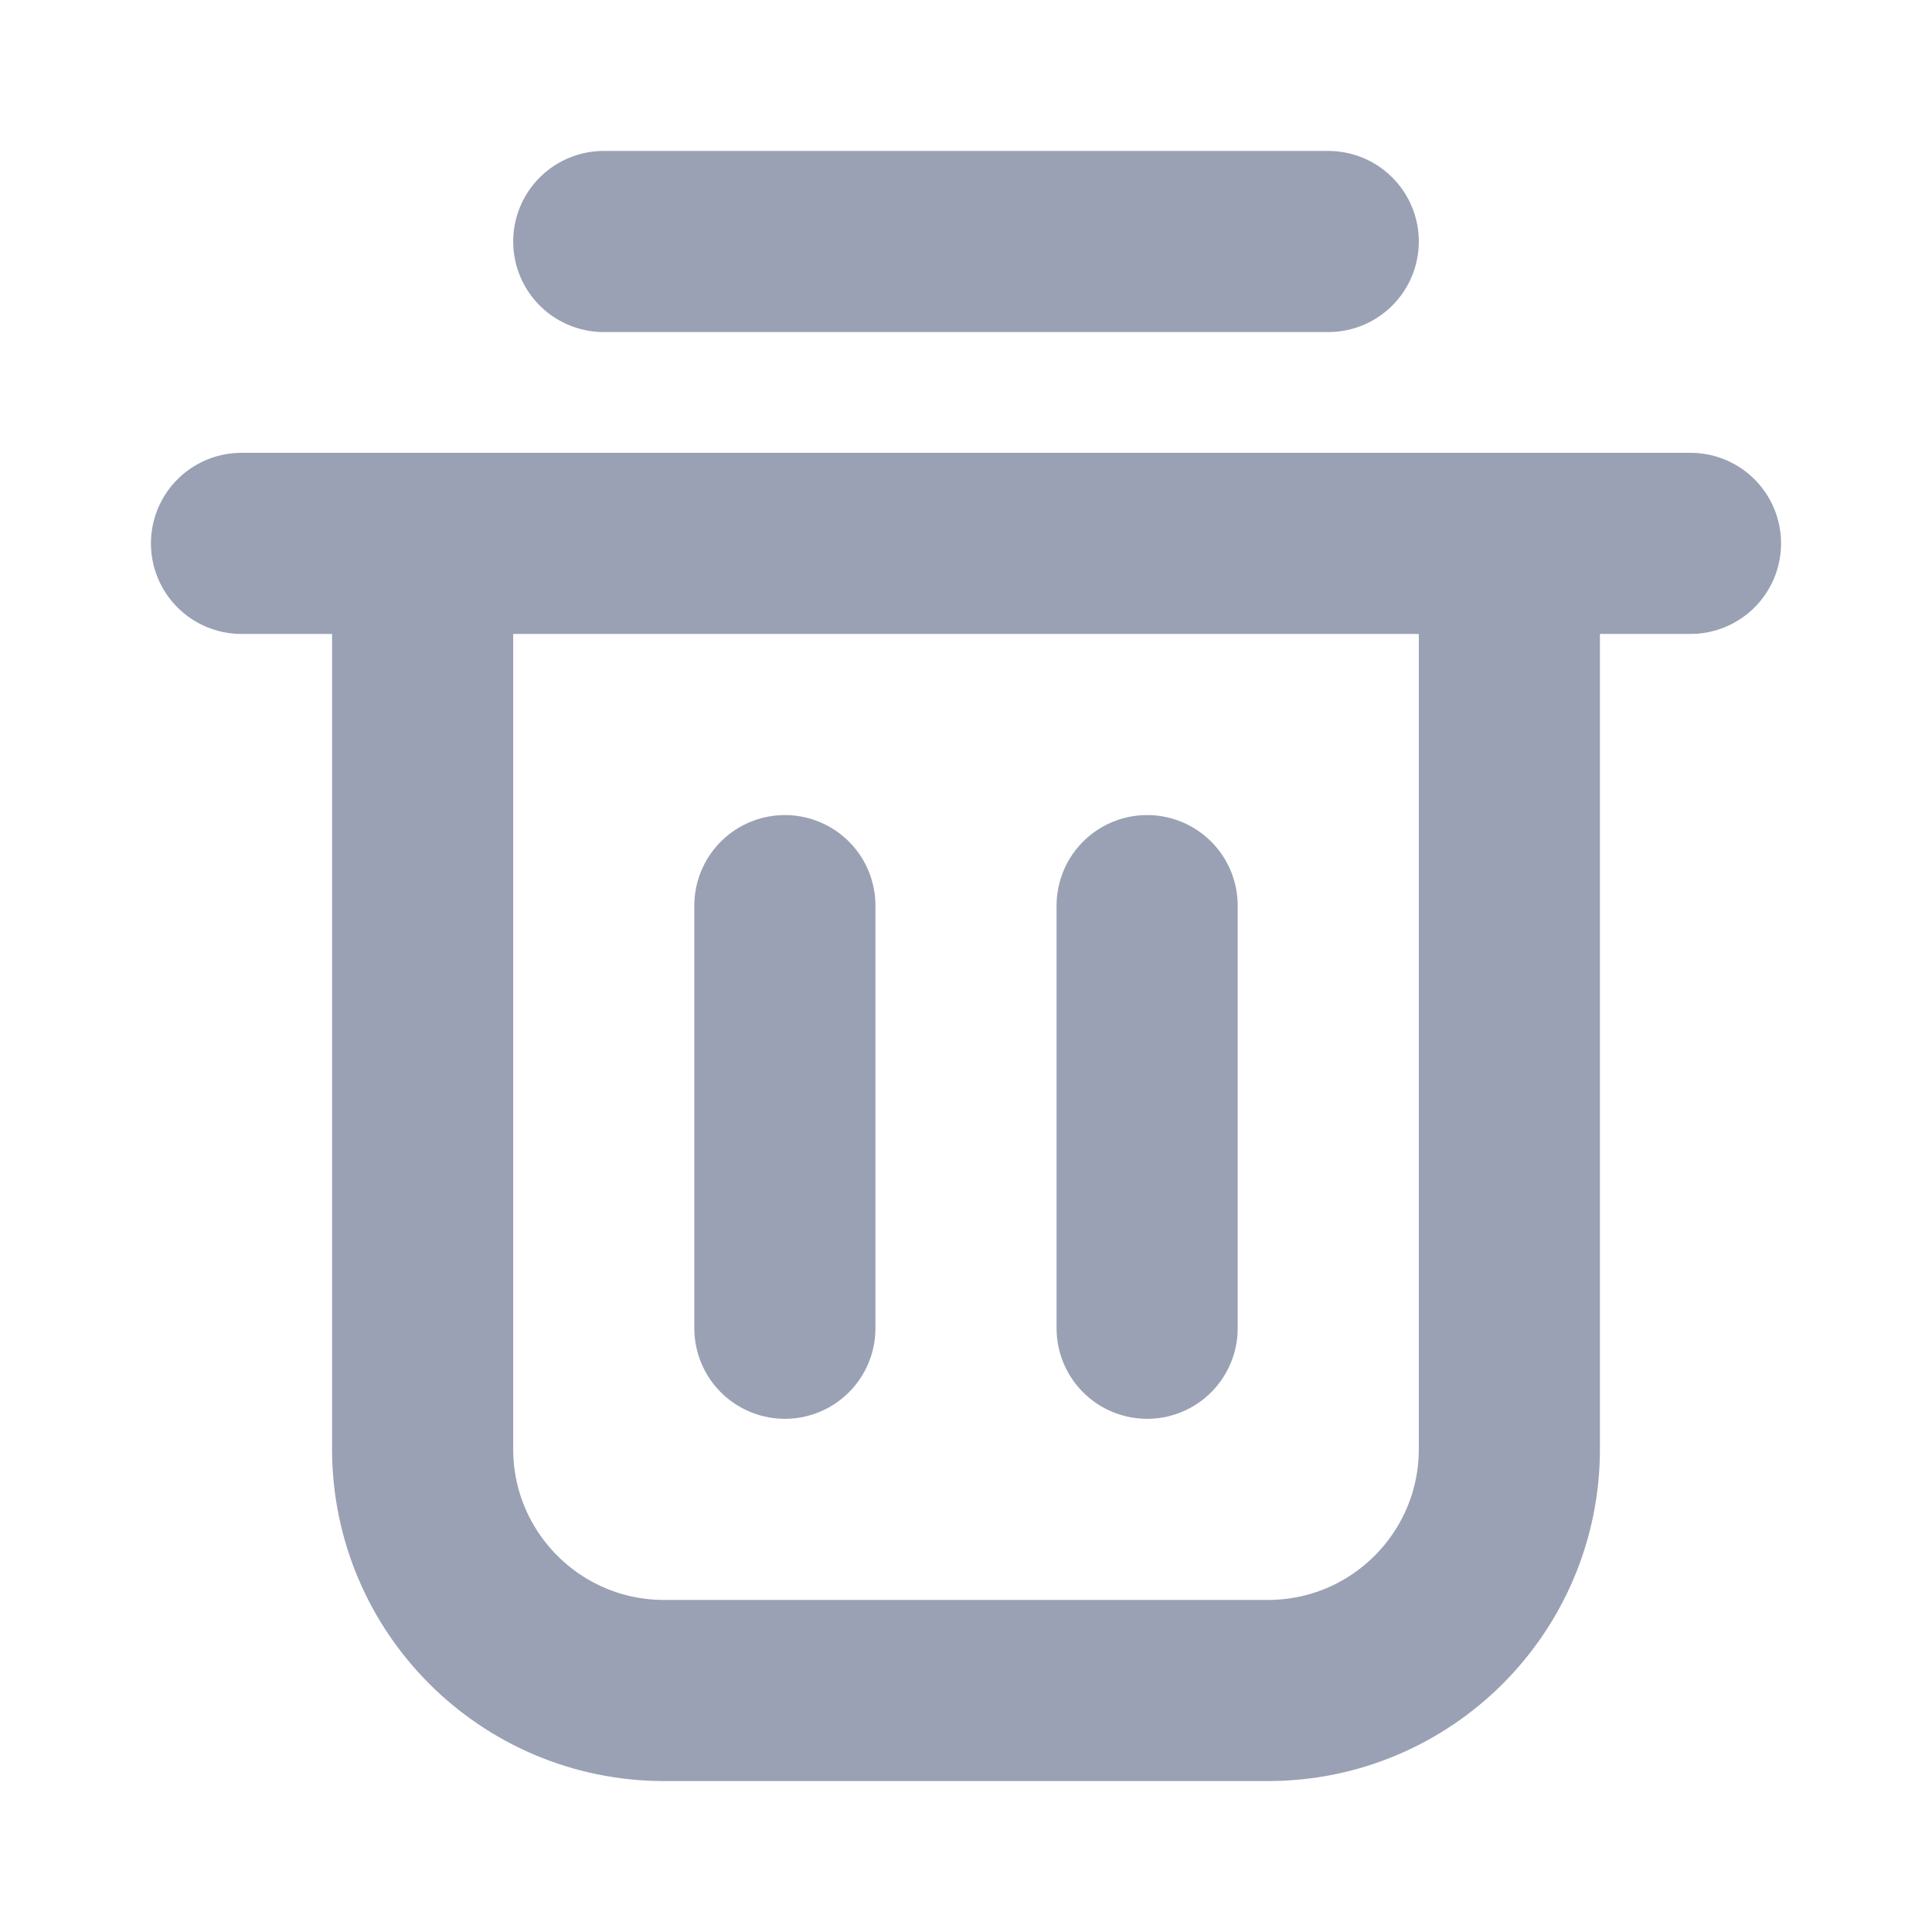
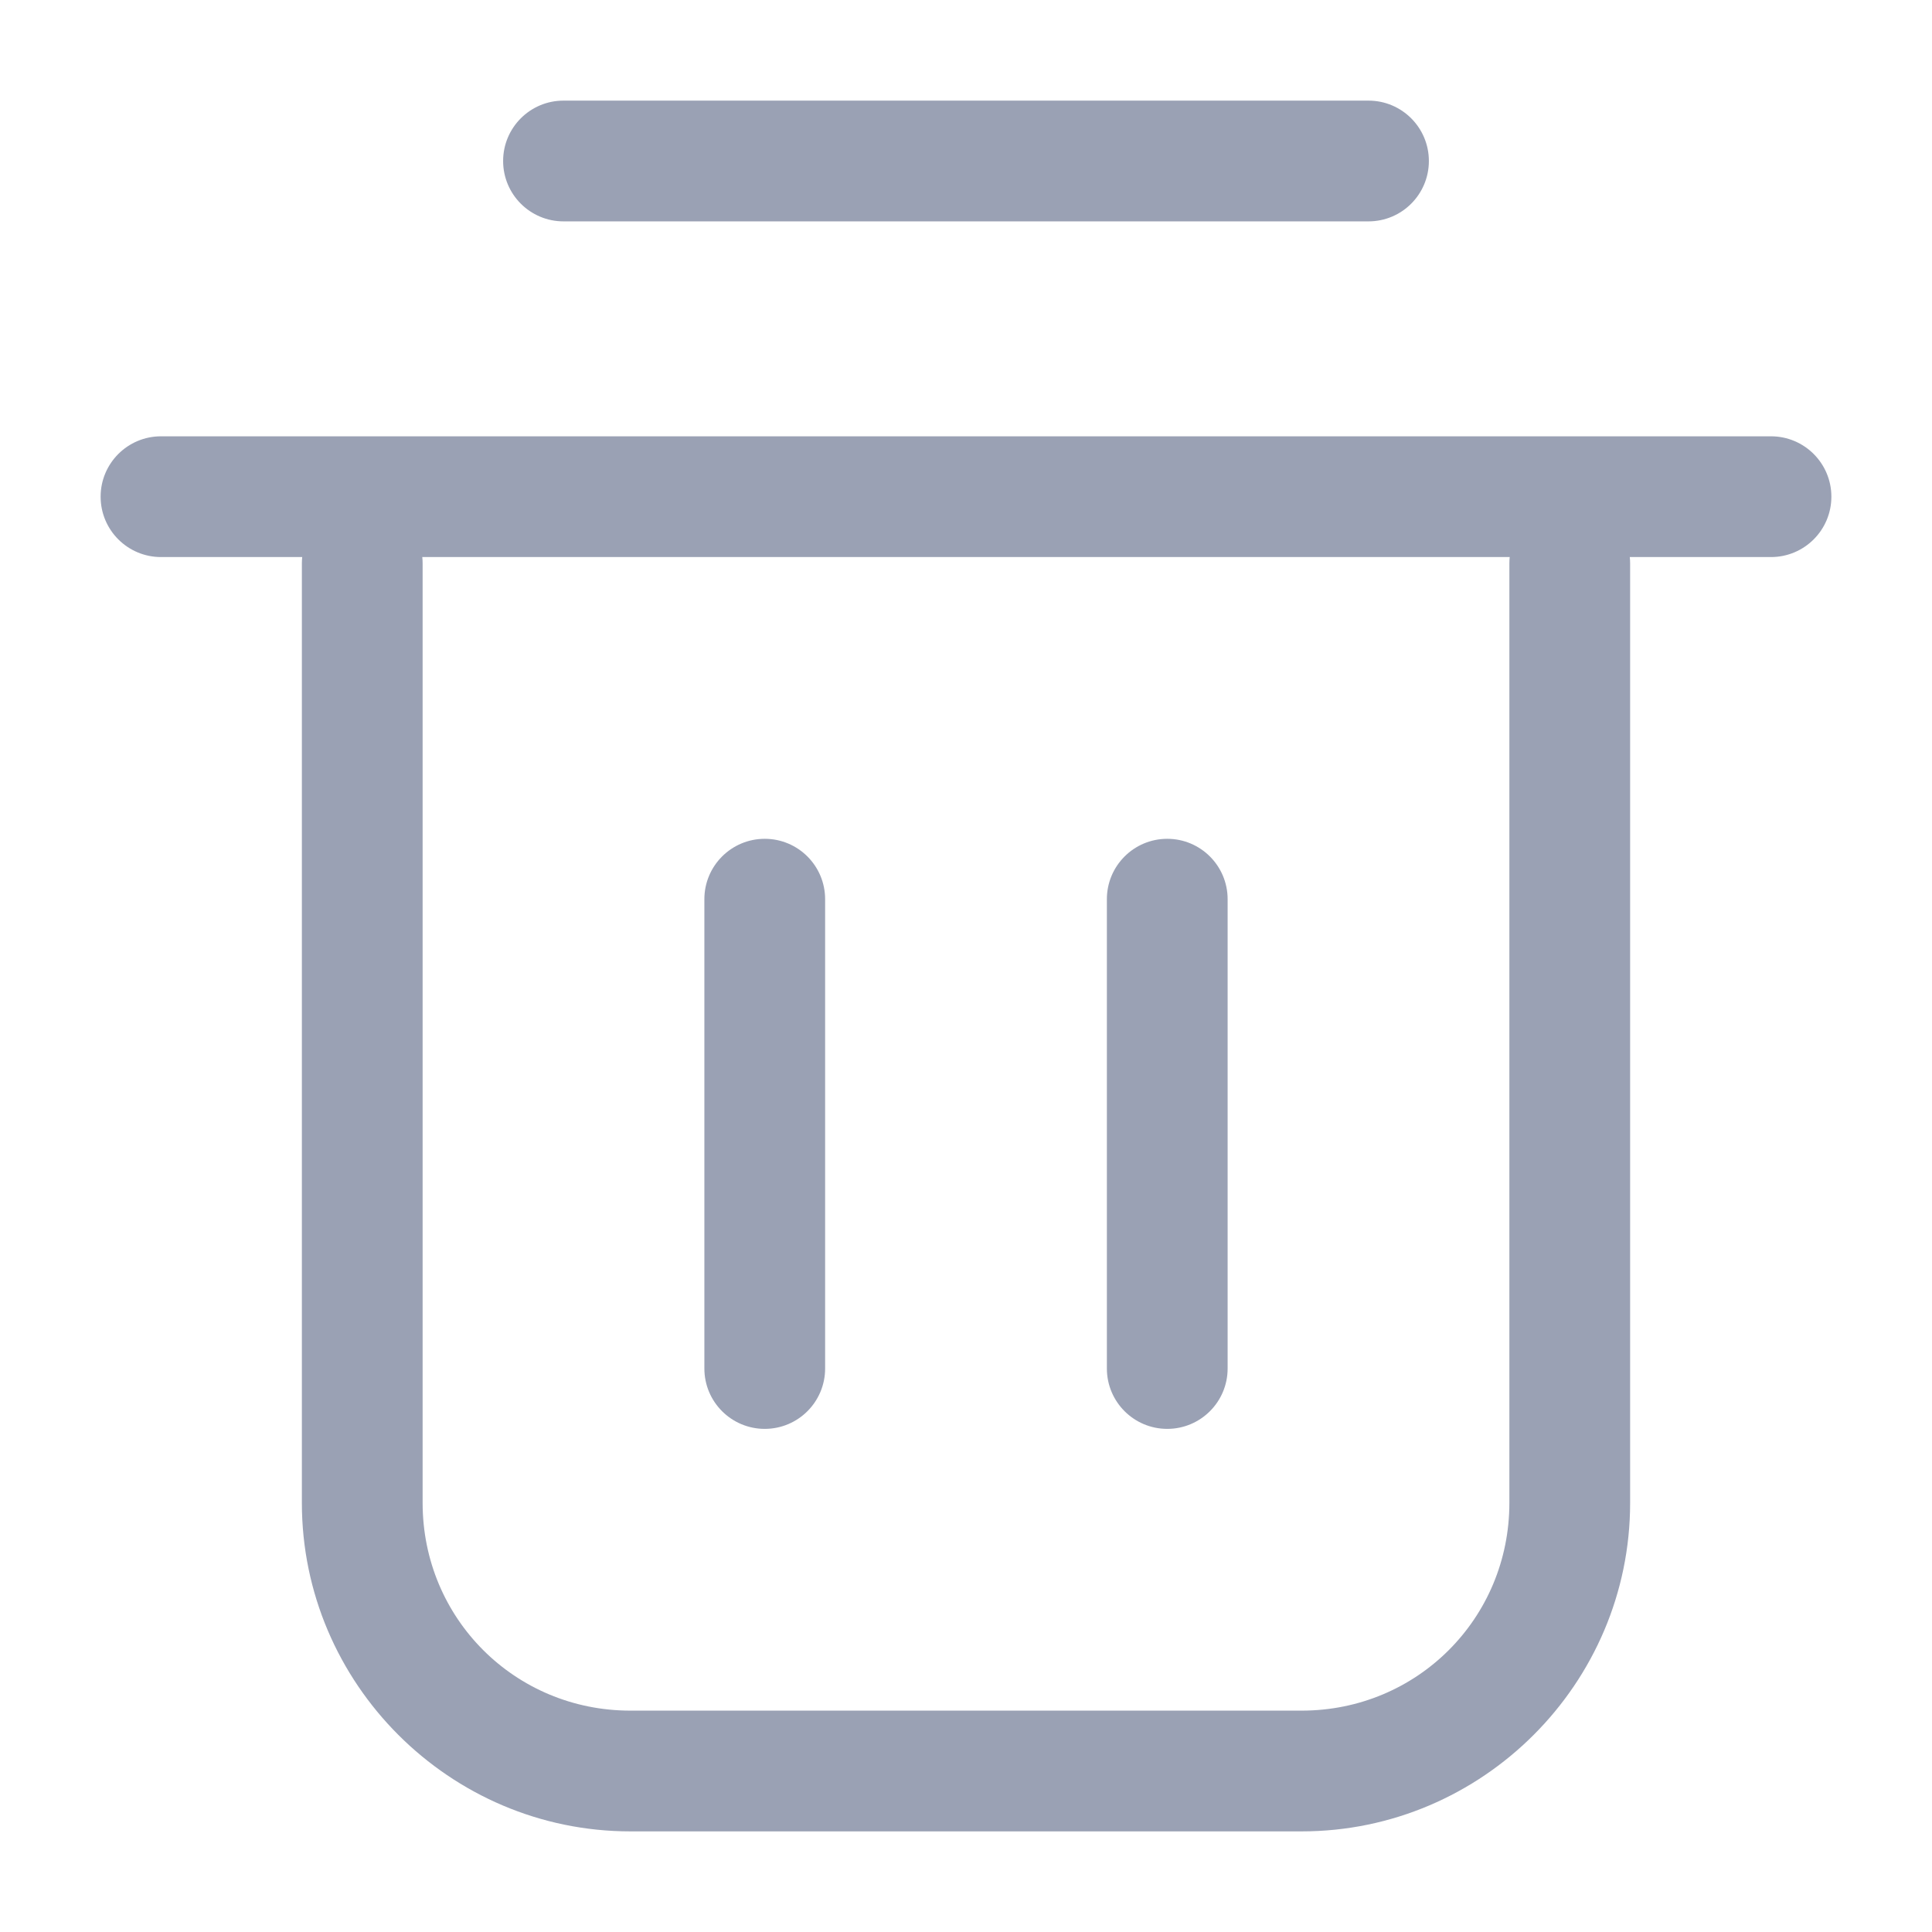
- <svg xmlns="http://www.w3.org/2000/svg" width="16" height="16" viewBox="0 0 16 16" fill="none">
-   <path d="M3.5 5V12C3.5 13.105 4.395 14 5.5 14H10.5C11.605 14 12.5 13.105 12.5 12V5" stroke="#9AA1B4" stroke-width="1.5" stroke-linecap="round" stroke-linejoin="round" />
-   <path d="M2 4.5H14" stroke="#9AA1B4" stroke-width="1.5" stroke-linecap="round" />
-   <path d="M5 2L11 2" stroke="#9AA1B4" stroke-width="1.5" stroke-linecap="round" />
-   <path d="M6.5 7.5V11M9.5 7.5V11" stroke="#9AA1B4" stroke-width="1.5" stroke-linecap="round" />
+ <svg xmlns="http://www.w3.org/2000/svg" id="Layer_1" data-name="Layer 1" viewBox="0 0 24 24" version="1.1">
+   <defs id="defs4">
+     <style id="style2">.cls-1,.cls-2{fill:none;stroke:#9aa1b4;stroke-linecap:round;stroke-width:1.5px;}.cls-1{stroke-linejoin:round;}</style>
+   </defs>
+   <g id="g838">
+     <path style="color:#000000;fill:#9aa1b4;stroke-linecap:round;stroke-linejoin:round;-inkscape-stroke:none" d="M 4.5,6.25 A 0.75,0.75 0 0 0 3.75,7 V 18.67 C 3.75,20.914 5.586,22.75 7.83,22.75 H 16.17 C 18.414,22.75 20.25,20.914 20.25,18.67 V 7 A 0.75,0.75 0 0 0 19.5,6.25 0.75,0.75 0 0 0 18.75,7 V 18.67 C 18.75,20.104 17.604,21.25 16.17,21.25 H 7.83 C 6.396,21.25 5.25,20.104 5.25,18.67 V 7 A 0.75,0.75 0 0 0 4.5,6.25 Z" id="path8" />
+     <path style="color:#000000;fill:#9aa1b4;stroke-linecap:round;-inkscape-stroke:none" d="m 2,5.42 a 0.75,0.75 0 0 0 -0.75,0.75 0.75,0.75 0 0 0 0.75,0.75 h 20 a 0.75,0.75 0 0 0 0.75,-0.75 0.75,0.75 0 0 0 -0.75,-0.75 z" id="path10" />
+     <path style="color:#000000;fill:#9aa1b4;stroke-linecap:round;-inkscape-stroke:none" d="M 7,1.25 A 0.75,0.75 0 0 0 6.25,2 0.75,0.75 0 0 0 7,2.75 H 17 A 0.75,0.75 0 0 0 17.75,2 0.75,0.75 0 0 0 17,1.25 Z" id="path12" />
+     <path style="color:#000000;fill:#9aa1b4;stroke-linecap:round;-inkscape-stroke:none" d="m 9.5,10.42 a 0.75,0.75 0 0 0 -0.75,0.75 V 17 A 0.75,0.75 0 0 0 9.5,17.75 0.75,0.75 0 0 0 10.25,17 v -5.83 a 0.75,0.75 0 0 0 -0.75,-0.75 z m 5,0 a 0.75,0.75 0 0 0 -0.75,0.75 V 17 A 0.75,0.75 0 0 0 14.5,17.75 0.75,0.75 0 0 0 15.25,17 v -5.83 a 0.75,0.75 0 0 0 -0.75,-0.75 z" id="path14" />
+   </g>
</svg>
